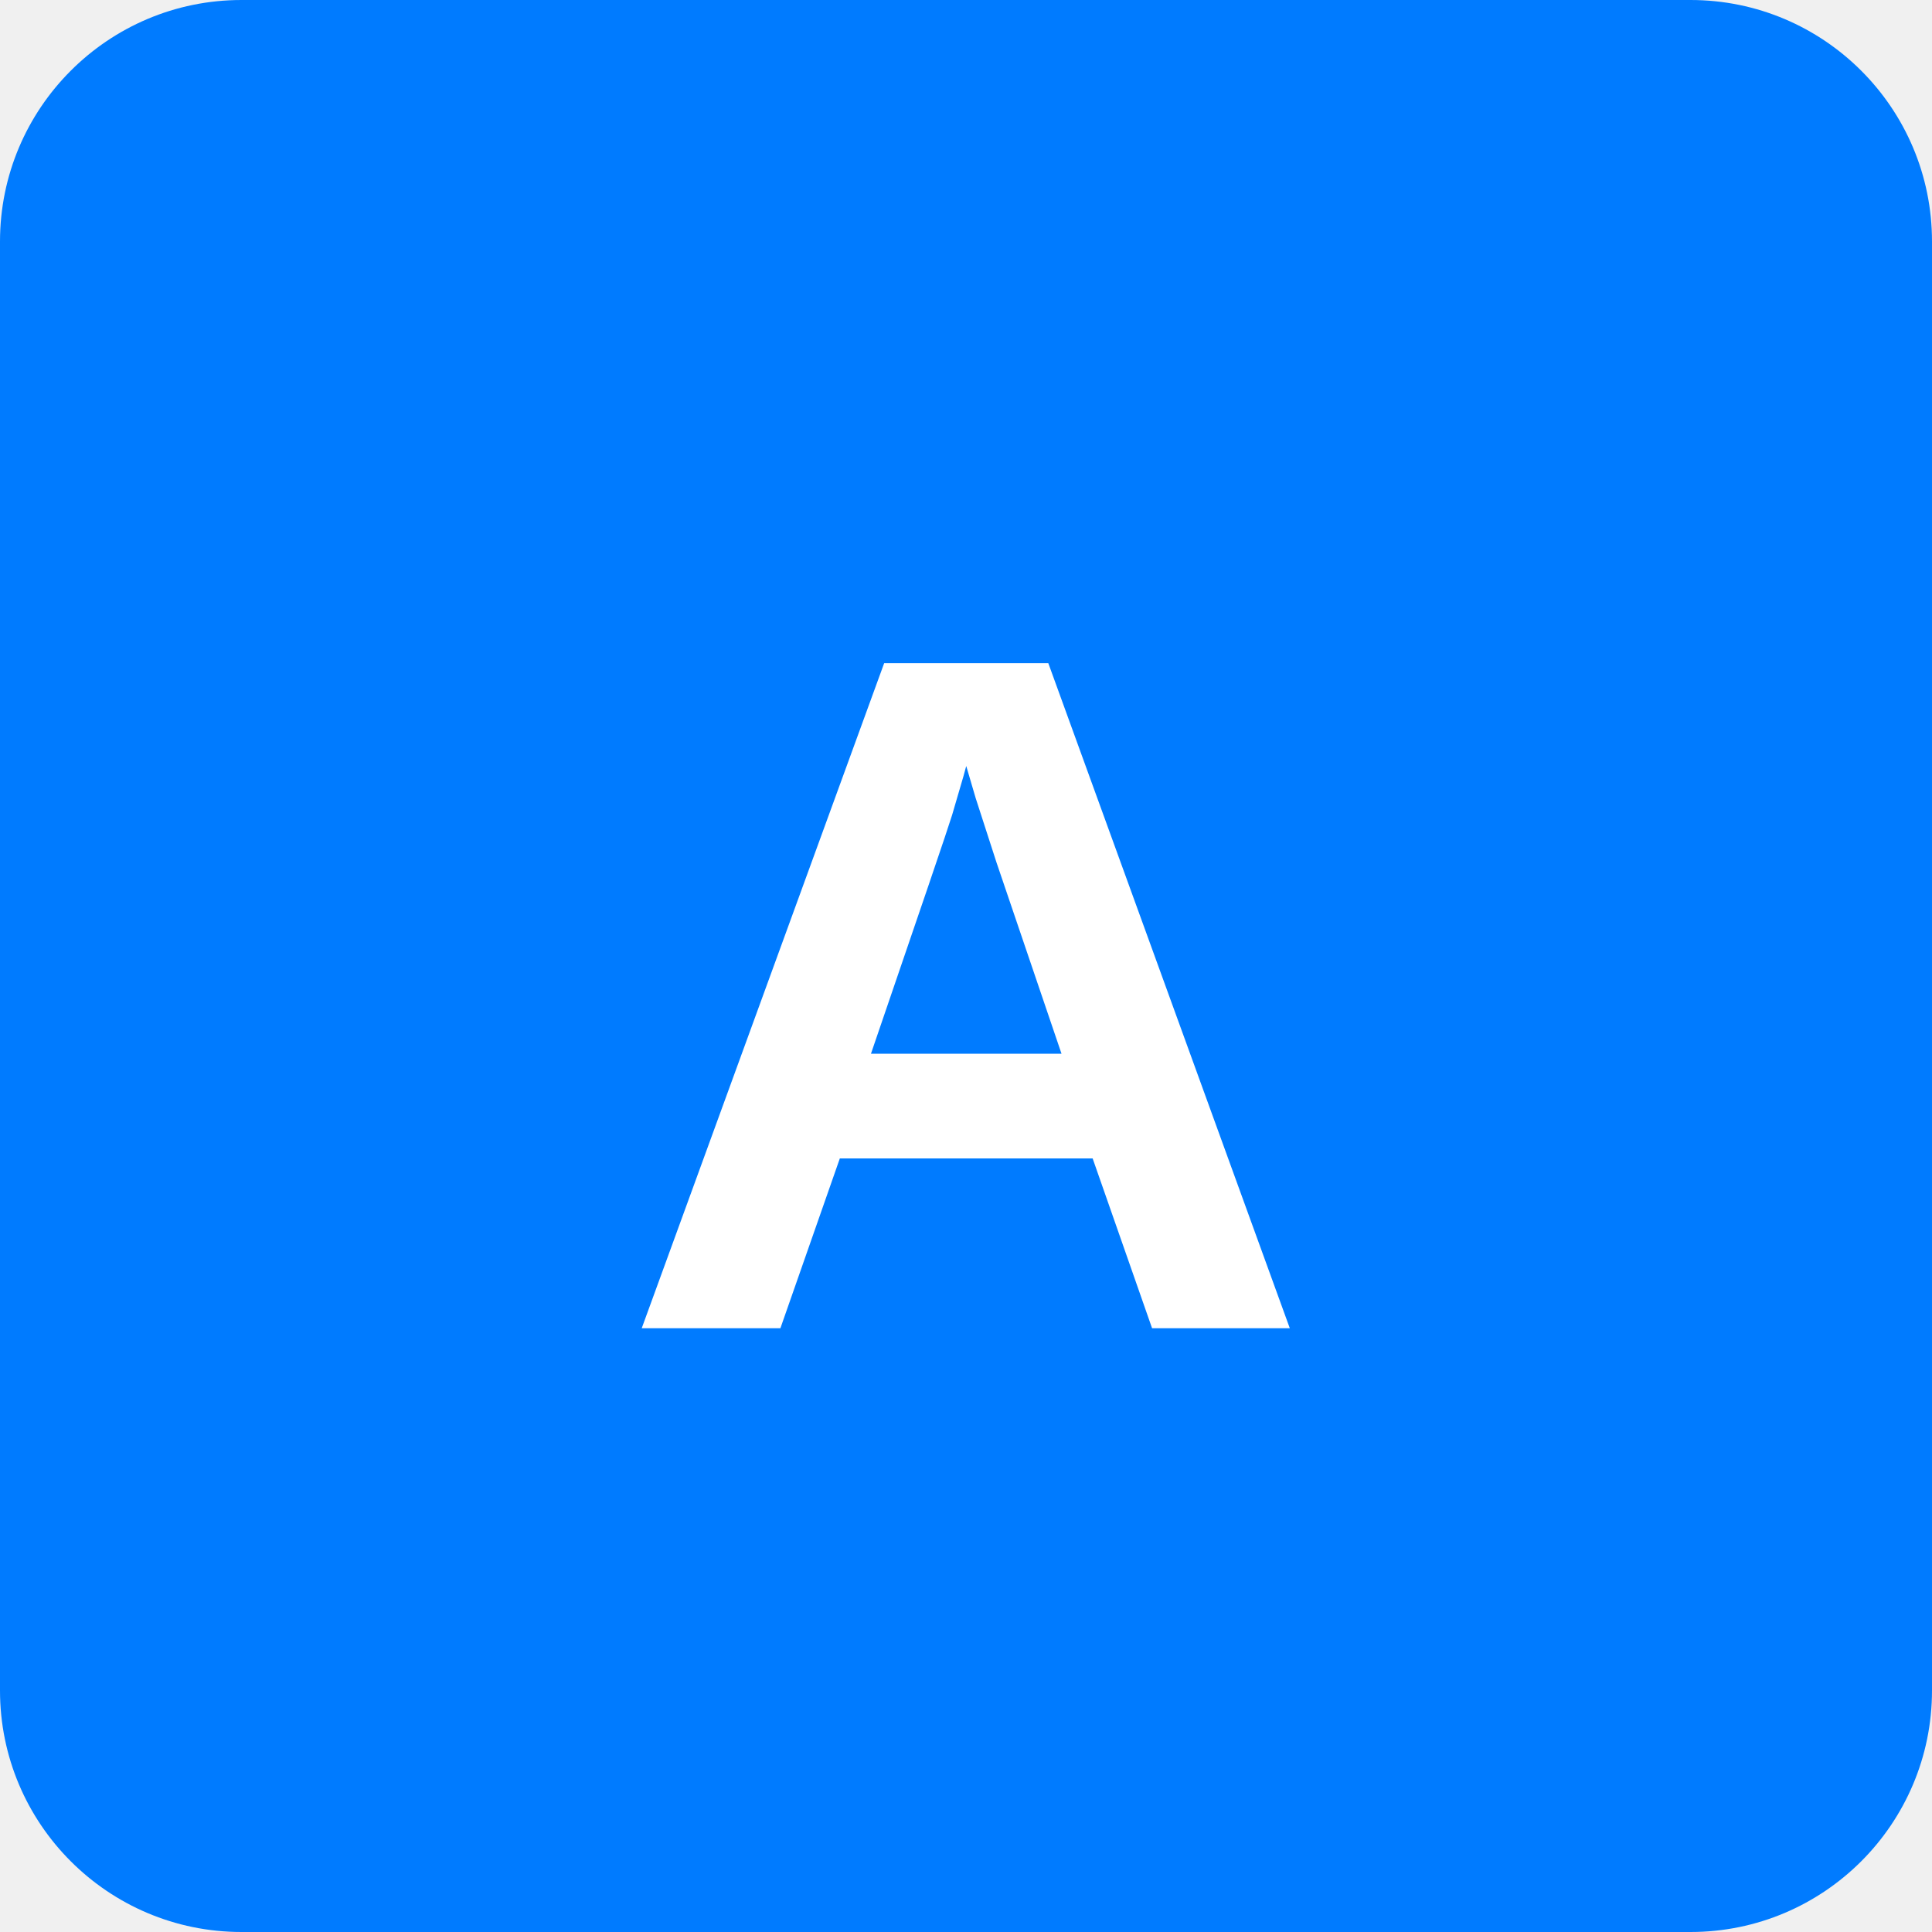
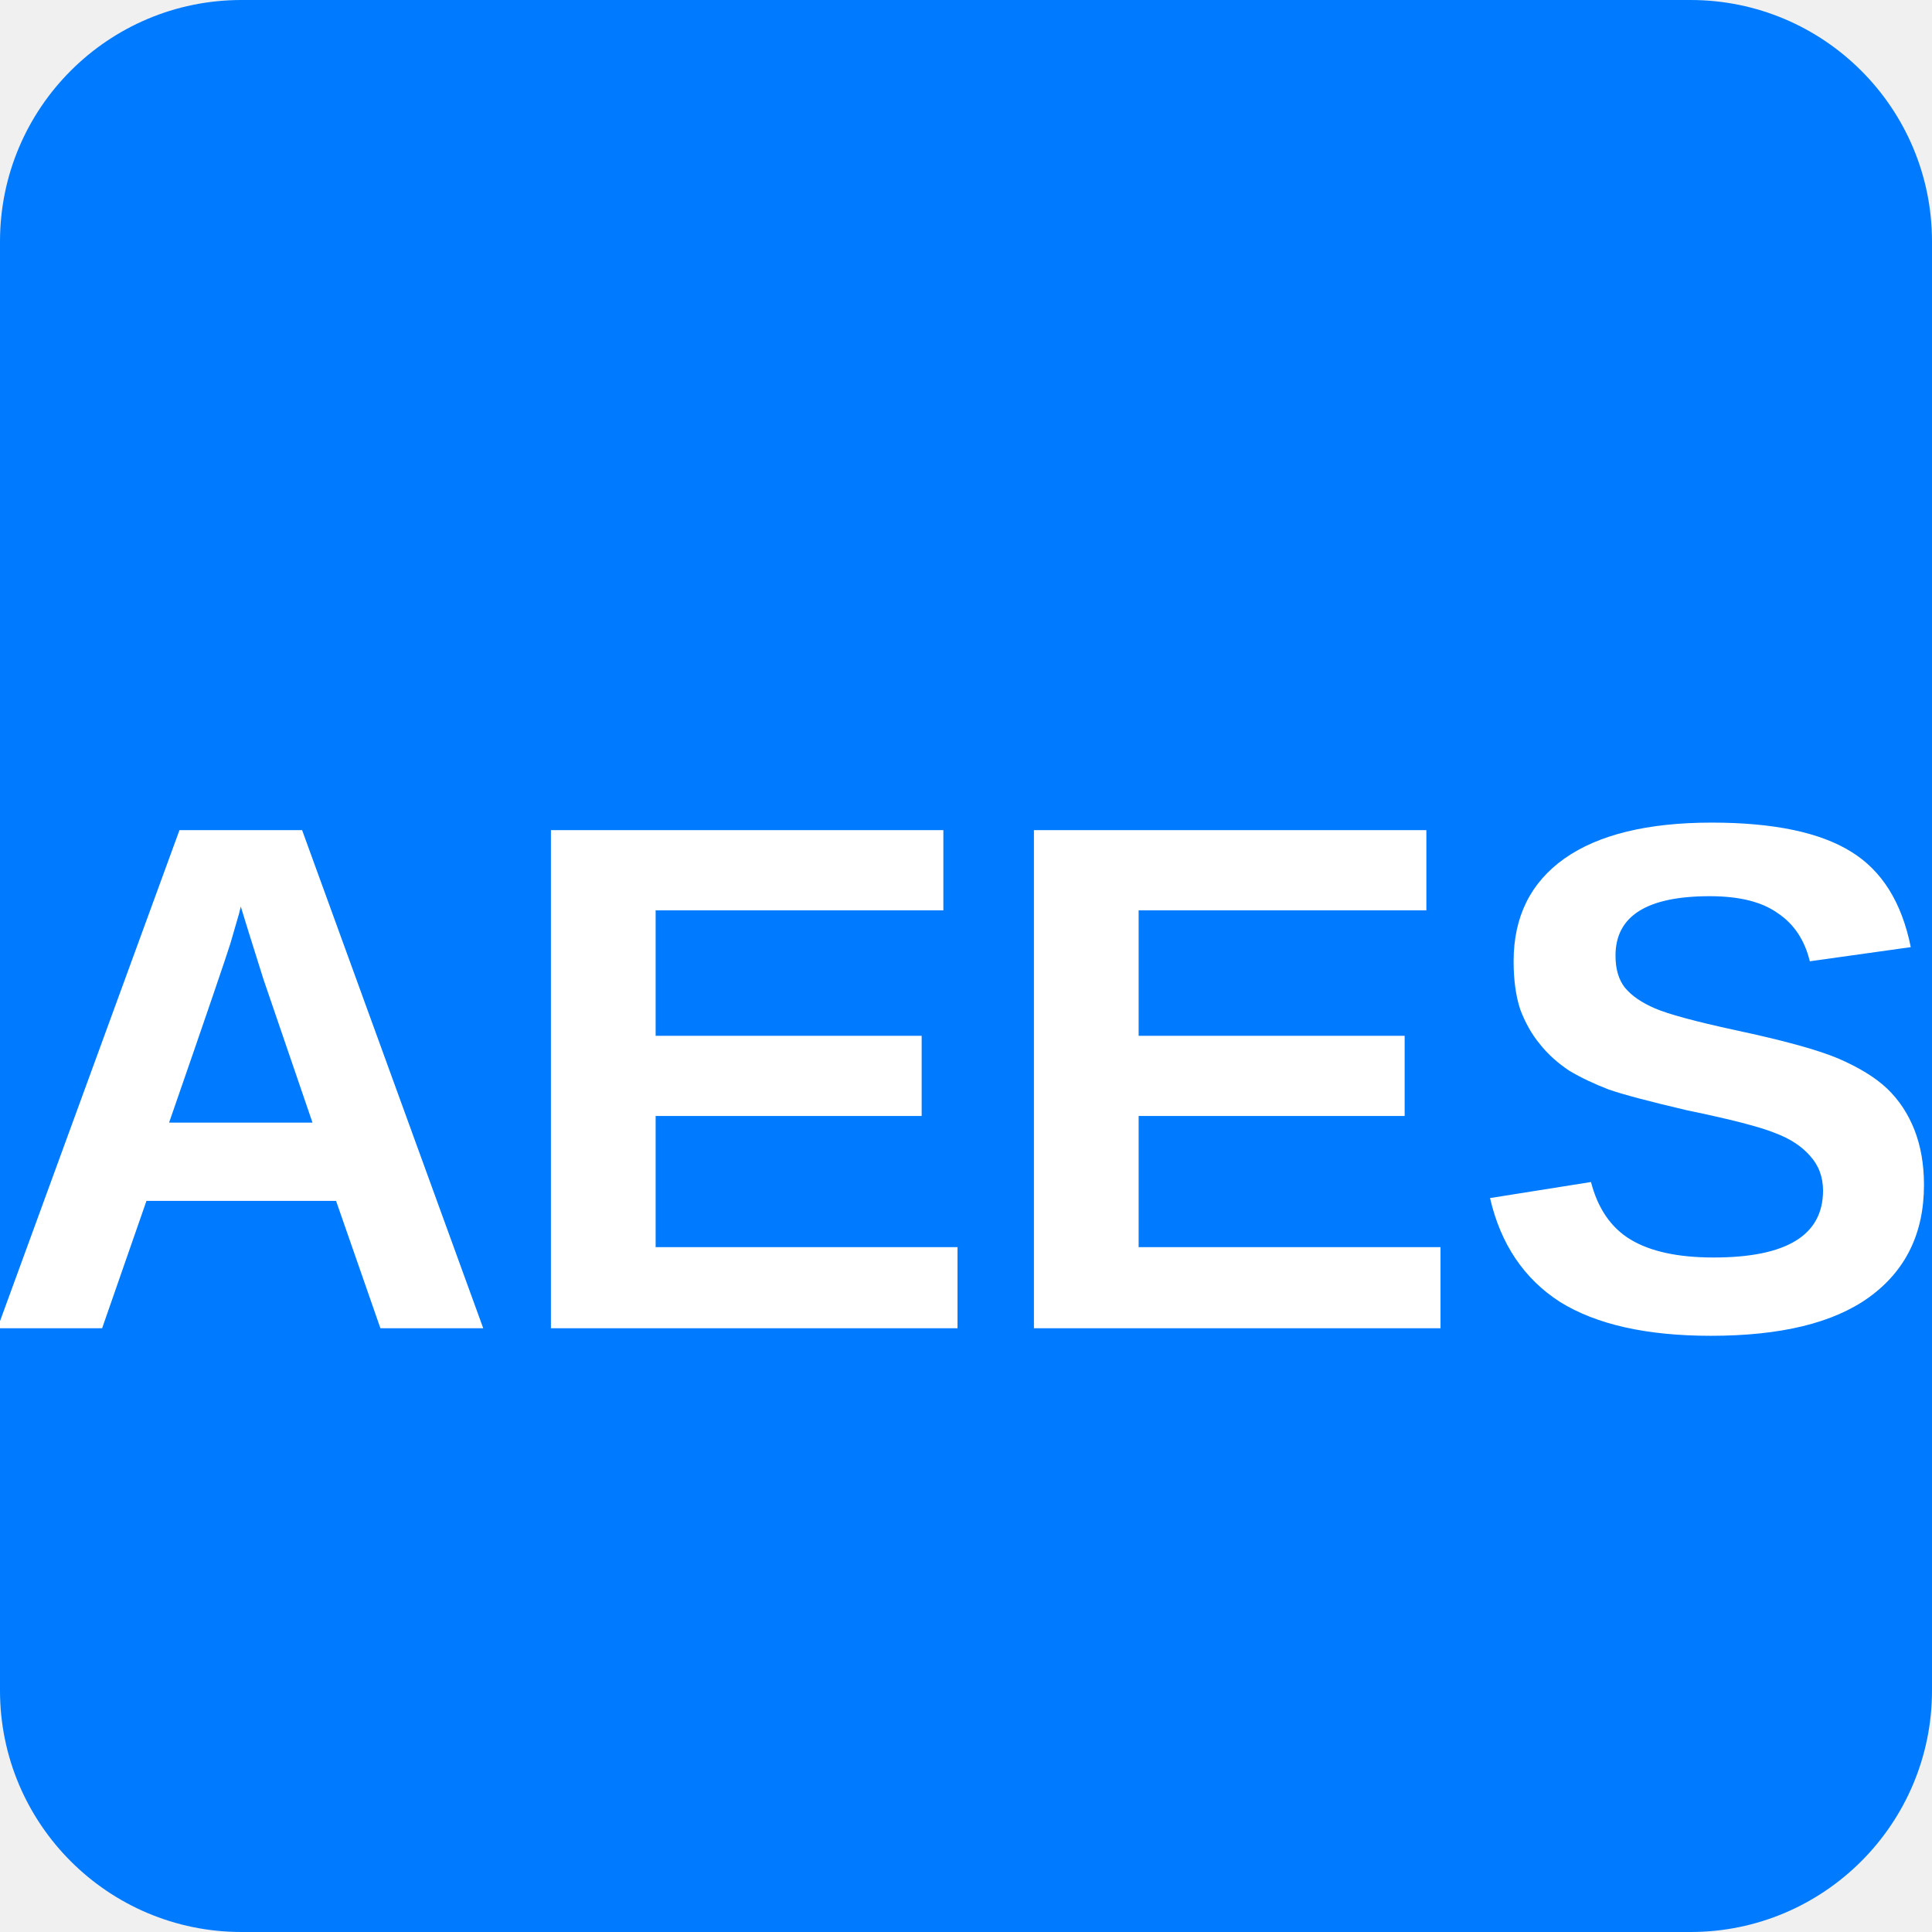
<svg xmlns="http://www.w3.org/2000/svg" width="32" height="32">
  <rect width="32" height="32" fill="#007bff" rx="4" />
-   <text x="16" y="22" font-family="Arial, sans-serif" font-size="16" font-weight="bold" text-anchor="middle" fill="white">A</text>
+   <text x="16" y="22" font-family="Arial, sans-serif" font-size="12" font-weight="bold" text-anchor="middle" fill="white">AEES</text>
</svg>
